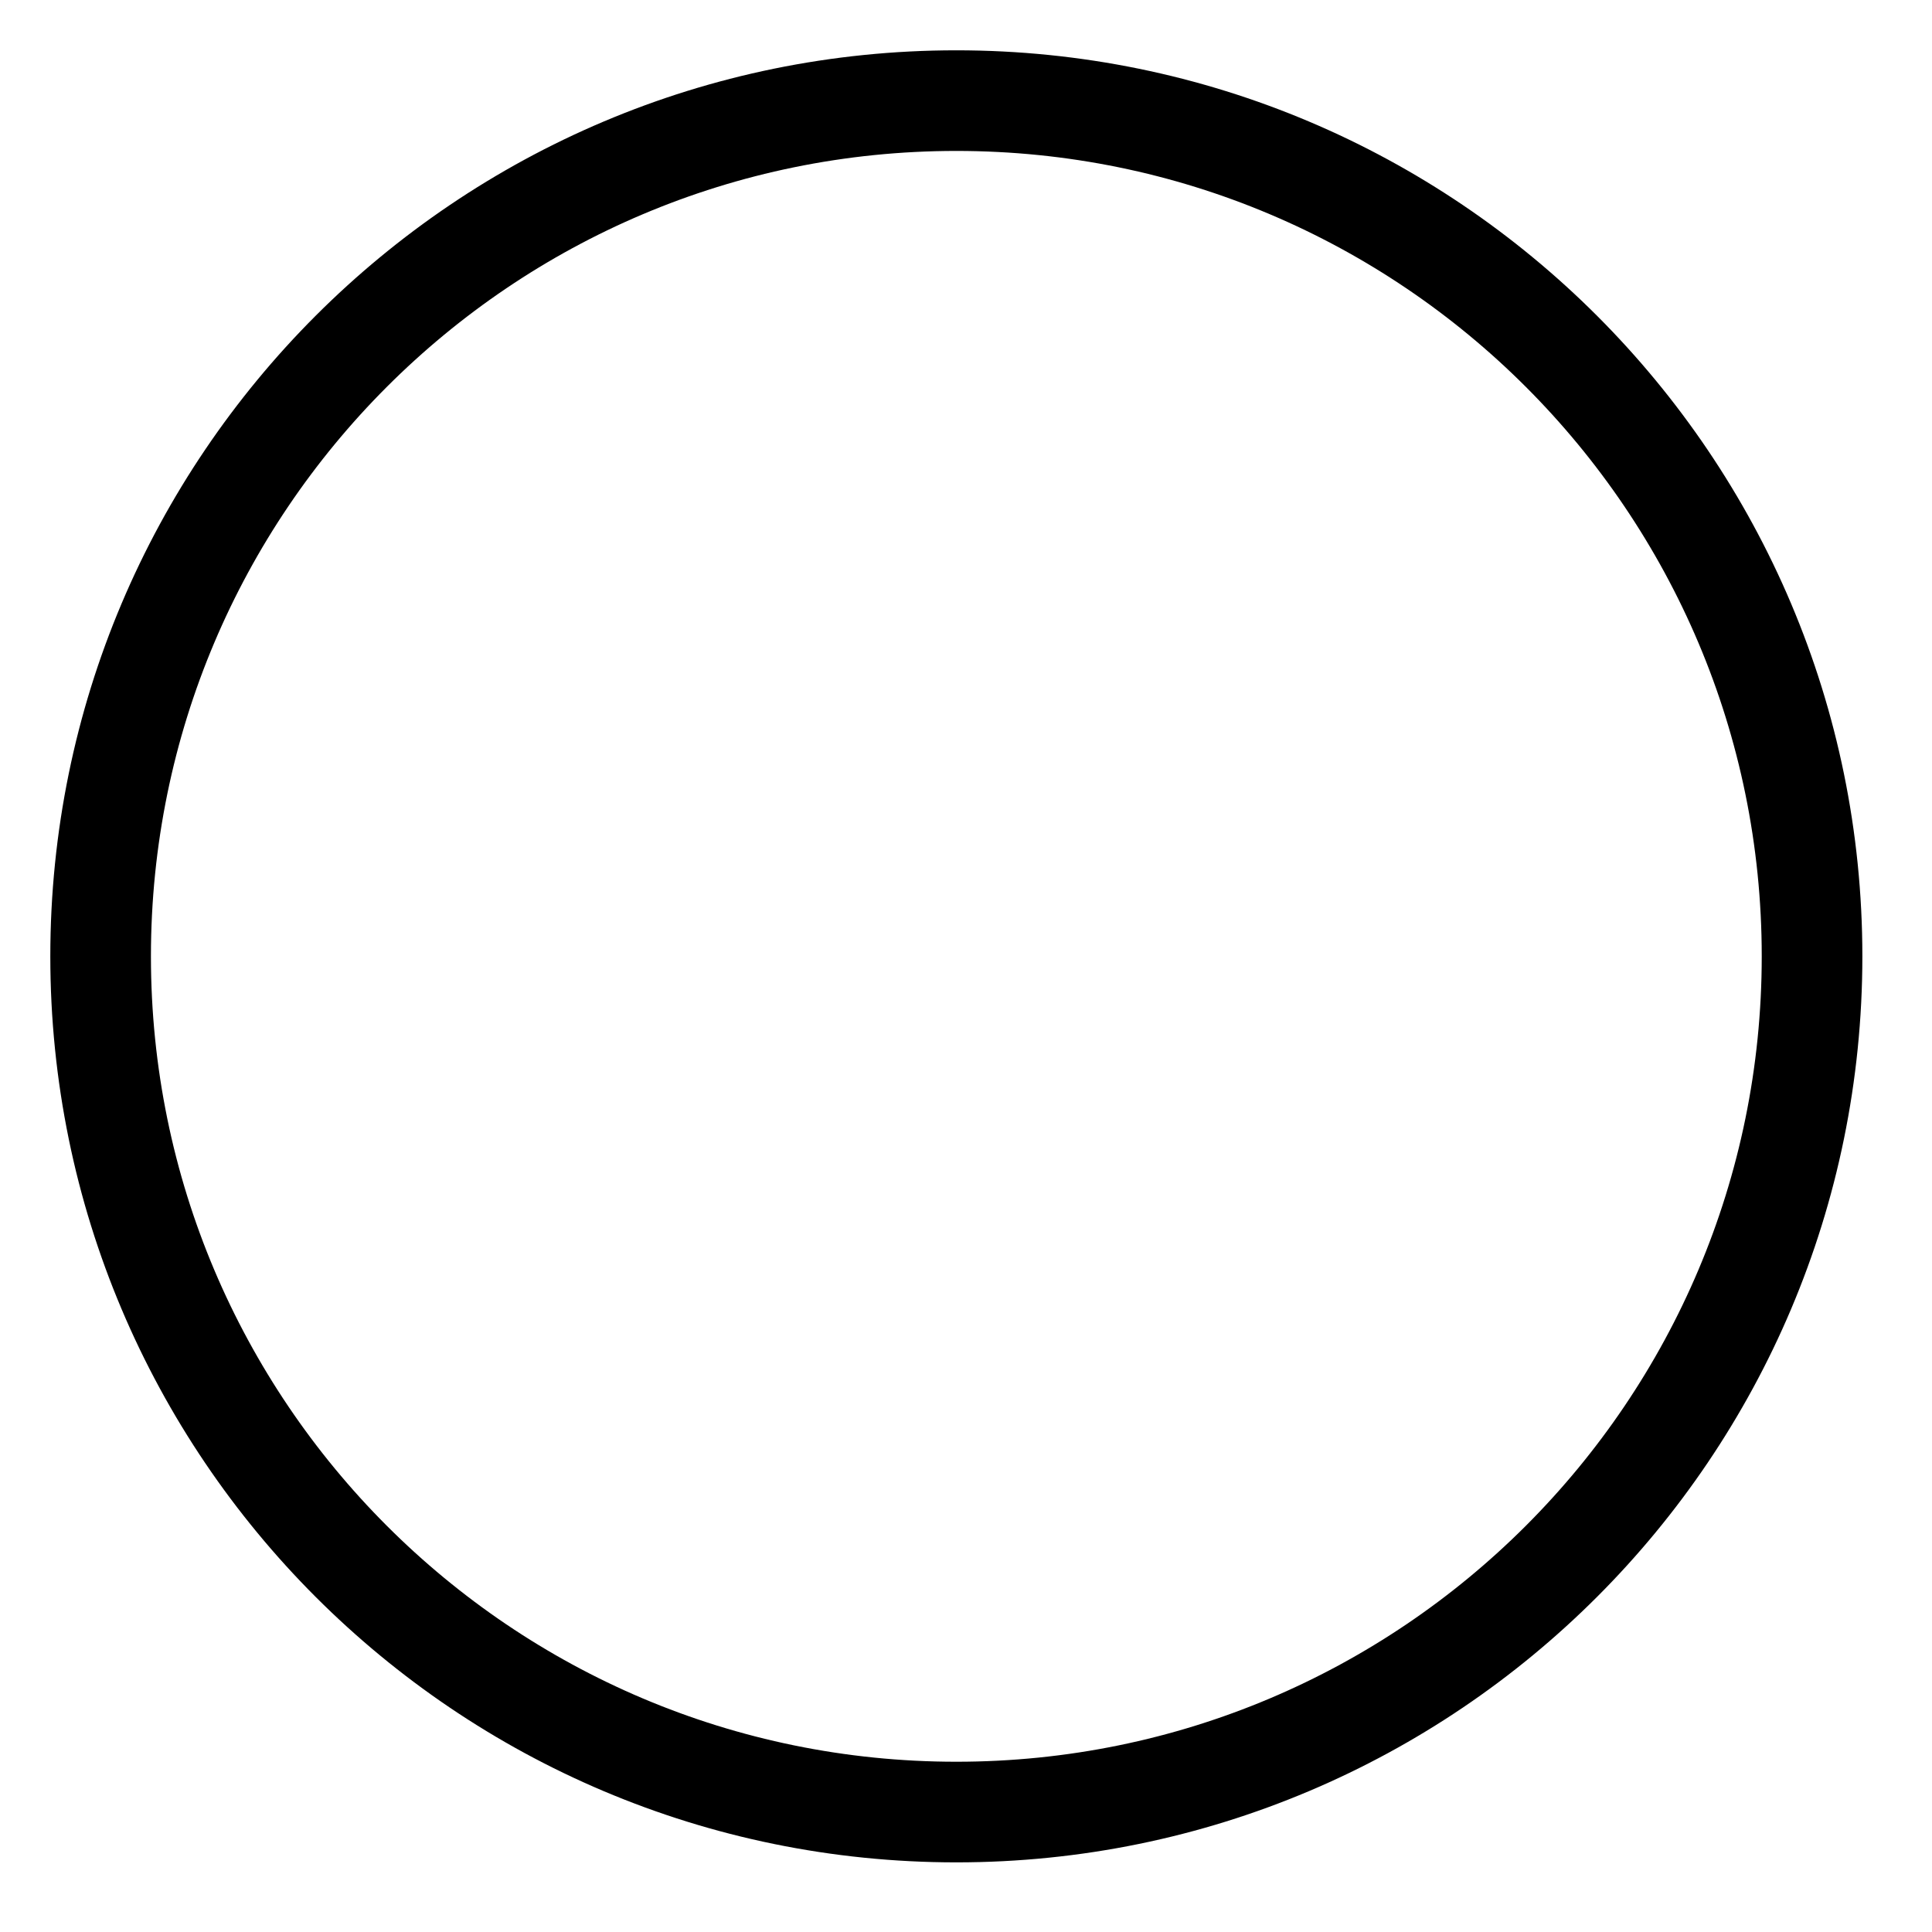
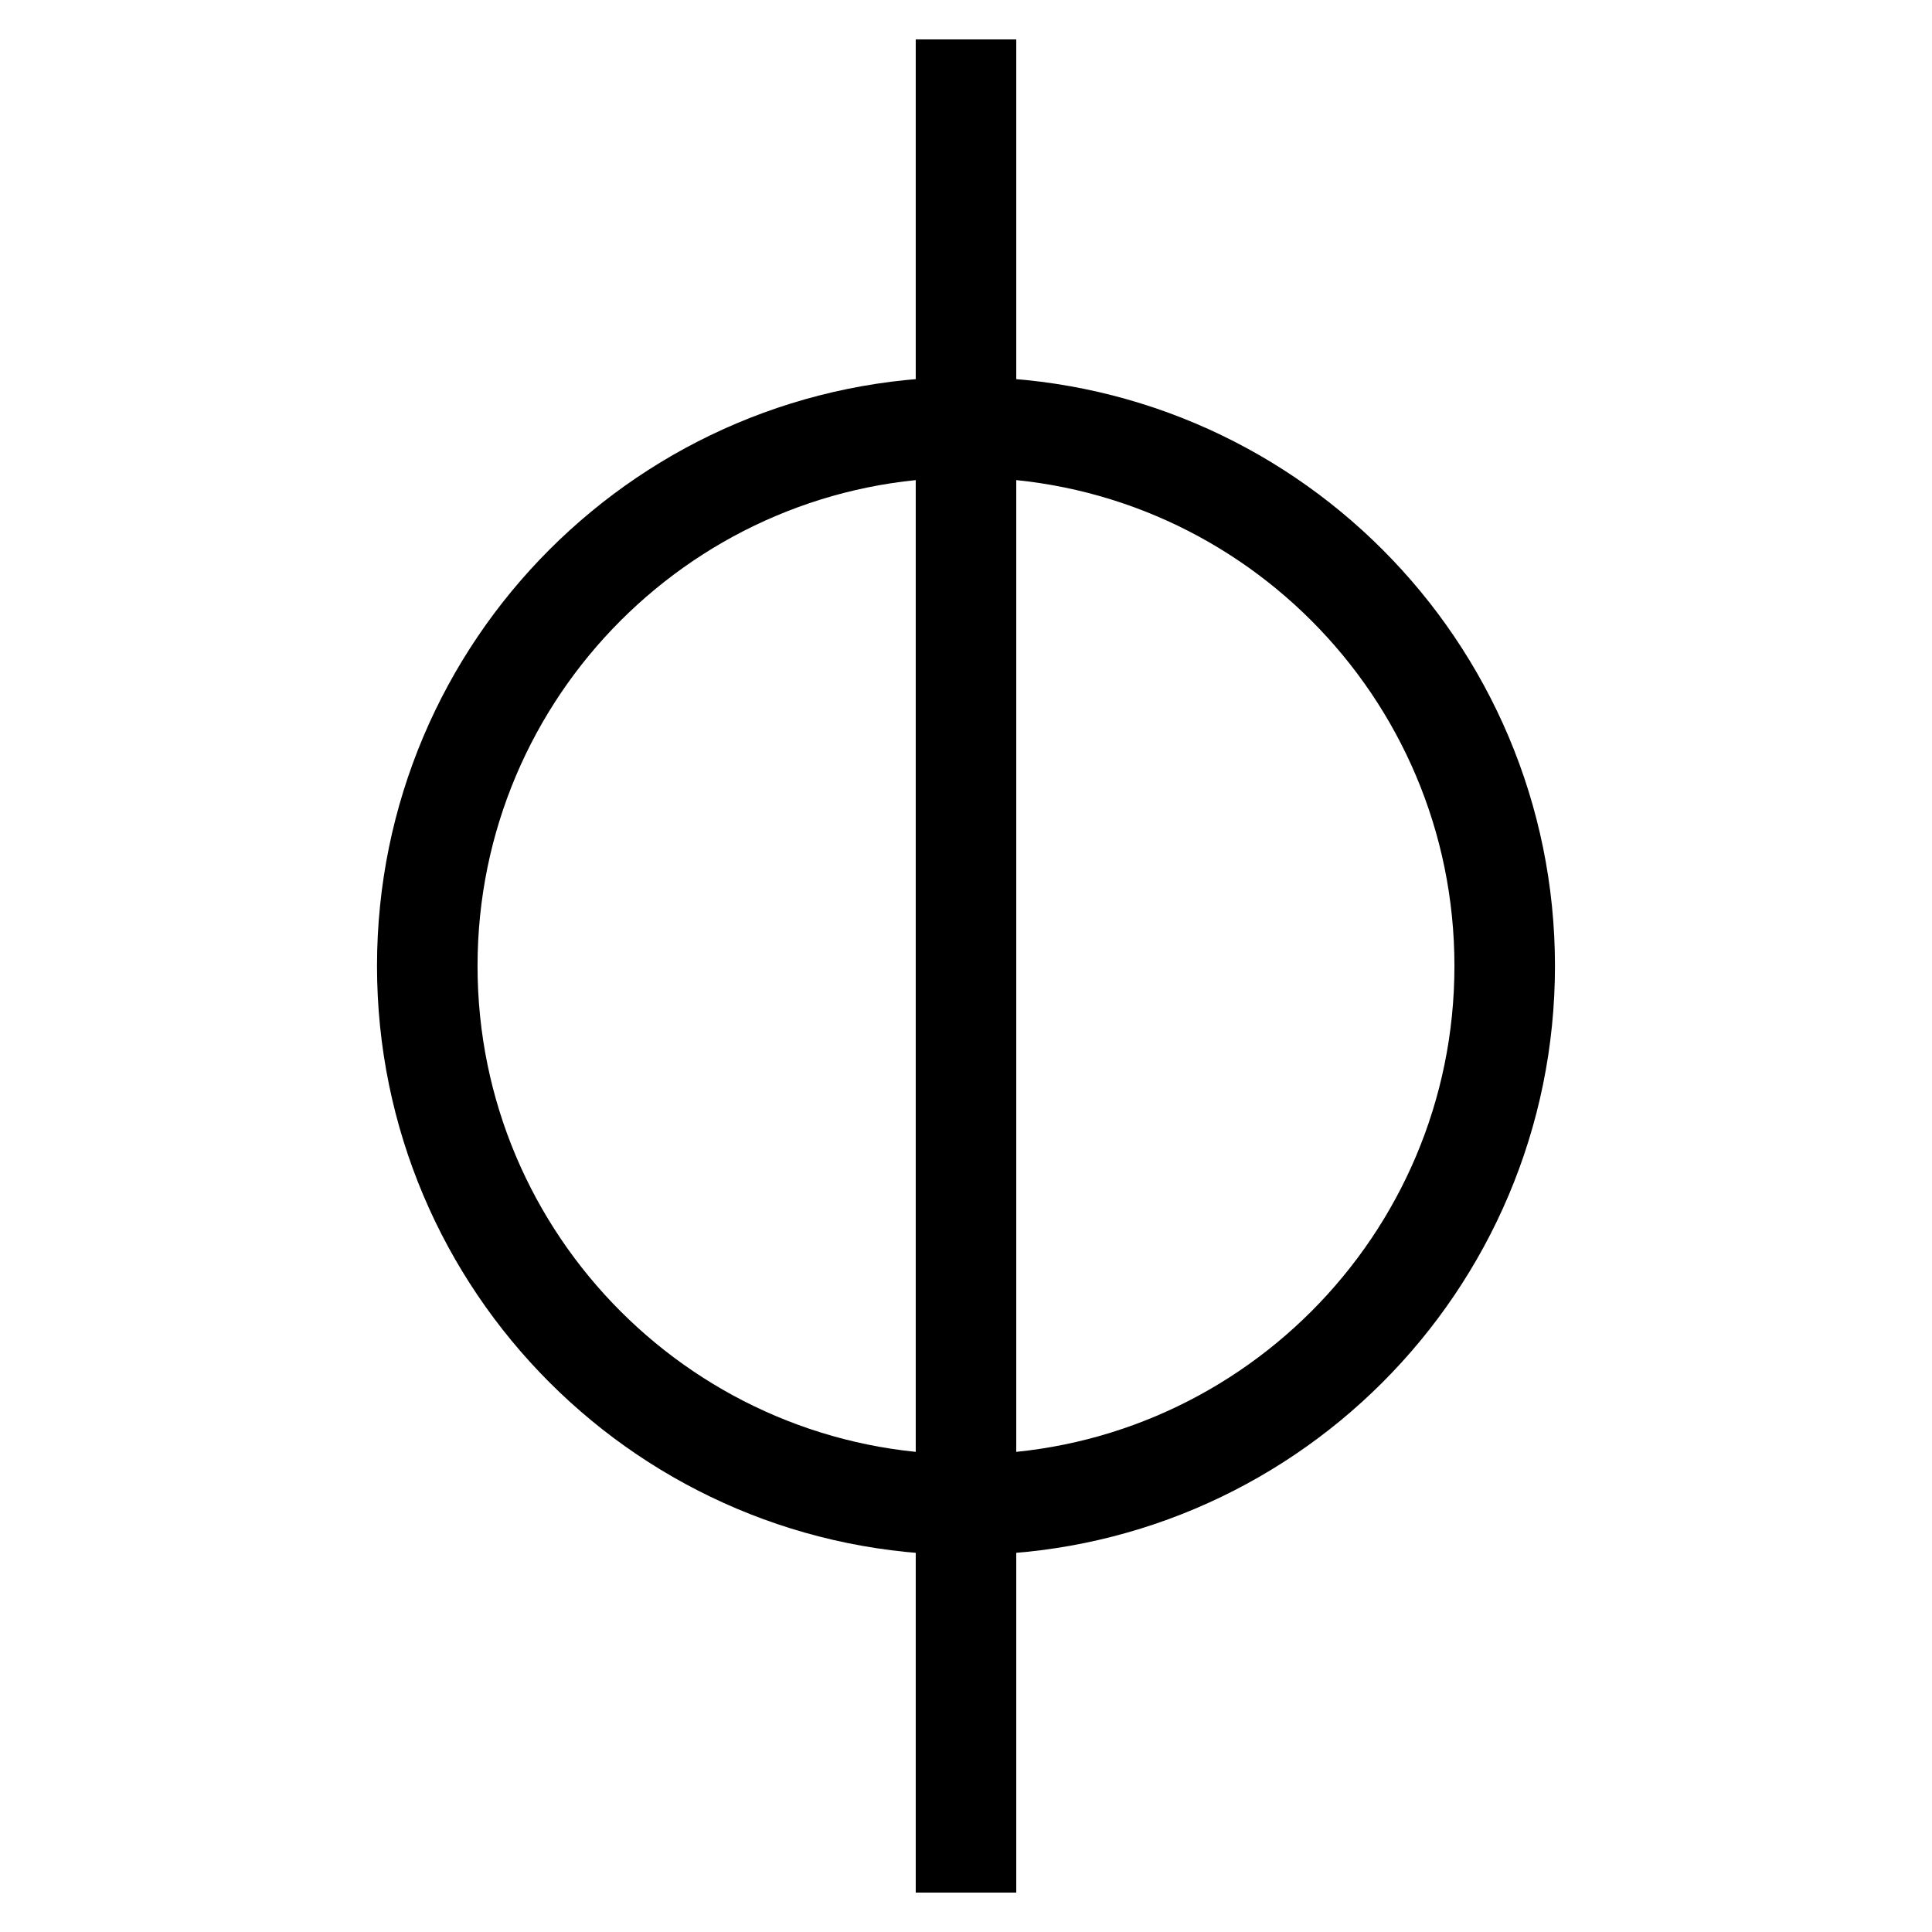
- <svg xmlns="http://www.w3.org/2000/svg" width="36pt" height="36pt" viewBox="0 0 36 36" version="1.1">
-   <g id="surface1">
-     <path style="fill:none;stroke-width:1;stroke-linecap:round;stroke-linejoin:round;stroke:rgb(0%,0%,0%);stroke-opacity:1;stroke-miterlimit:3;" d="M 17.008 10.504 C 17.008 5.808 13.2 2 8.504 2 C 3.808 2 0 5.808 0 10.504 C 0 15.2 3.808 19.008 8.504 19.008 C 13.2 19.008 17.008 15.2 17.008 10.504 Z " transform="matrix(1.874996,0,0,1.874996,1.874996,-1.874996)" />
+ <svg xmlns="http://www.w3.org/2000/svg" id="svg2" version="1.1" viewBox="0 0 36 36" height="36pt" width="36pt">
+   <defs id="defs9" />
+   <g style="stroke-width:2.975;stroke-miterlimit:3;stroke-dasharray:none" transform="matrix(0.6295501,0,0,0.6295501,6.781219,6.781219)" id="surface1">
+     <path id="path5" transform="matrix(1.874996,0,0,1.874996,1.874996,-1.874996)" d="m 17.008,10.504 c 0,-4.696 -3.808,-8.504 -8.504,-8.504 -4.696,0 -8.504,3.808 -8.504,8.504 0,4.696 3.808,8.504 8.504,8.504 4.696,0 8.504,-3.808 8.504,-8.504 z" style="fill:none;stroke:#000000;stroke-width:1.587;stroke-linecap:round;stroke-linejoin:round;stroke-miterlimit:3;stroke-opacity:1;stroke-dasharray:none" />
  </g>
+   <path id="path10-3-1-1-7" d="M 18,0.734 18,35.266" style="fill:none;stroke:#000000;stroke-width:1.873;stroke-linecap:butt;stroke-linejoin:round;stroke-miterlimit:3;stroke-opacity:1;stroke-dasharray:none" />
</svg>
